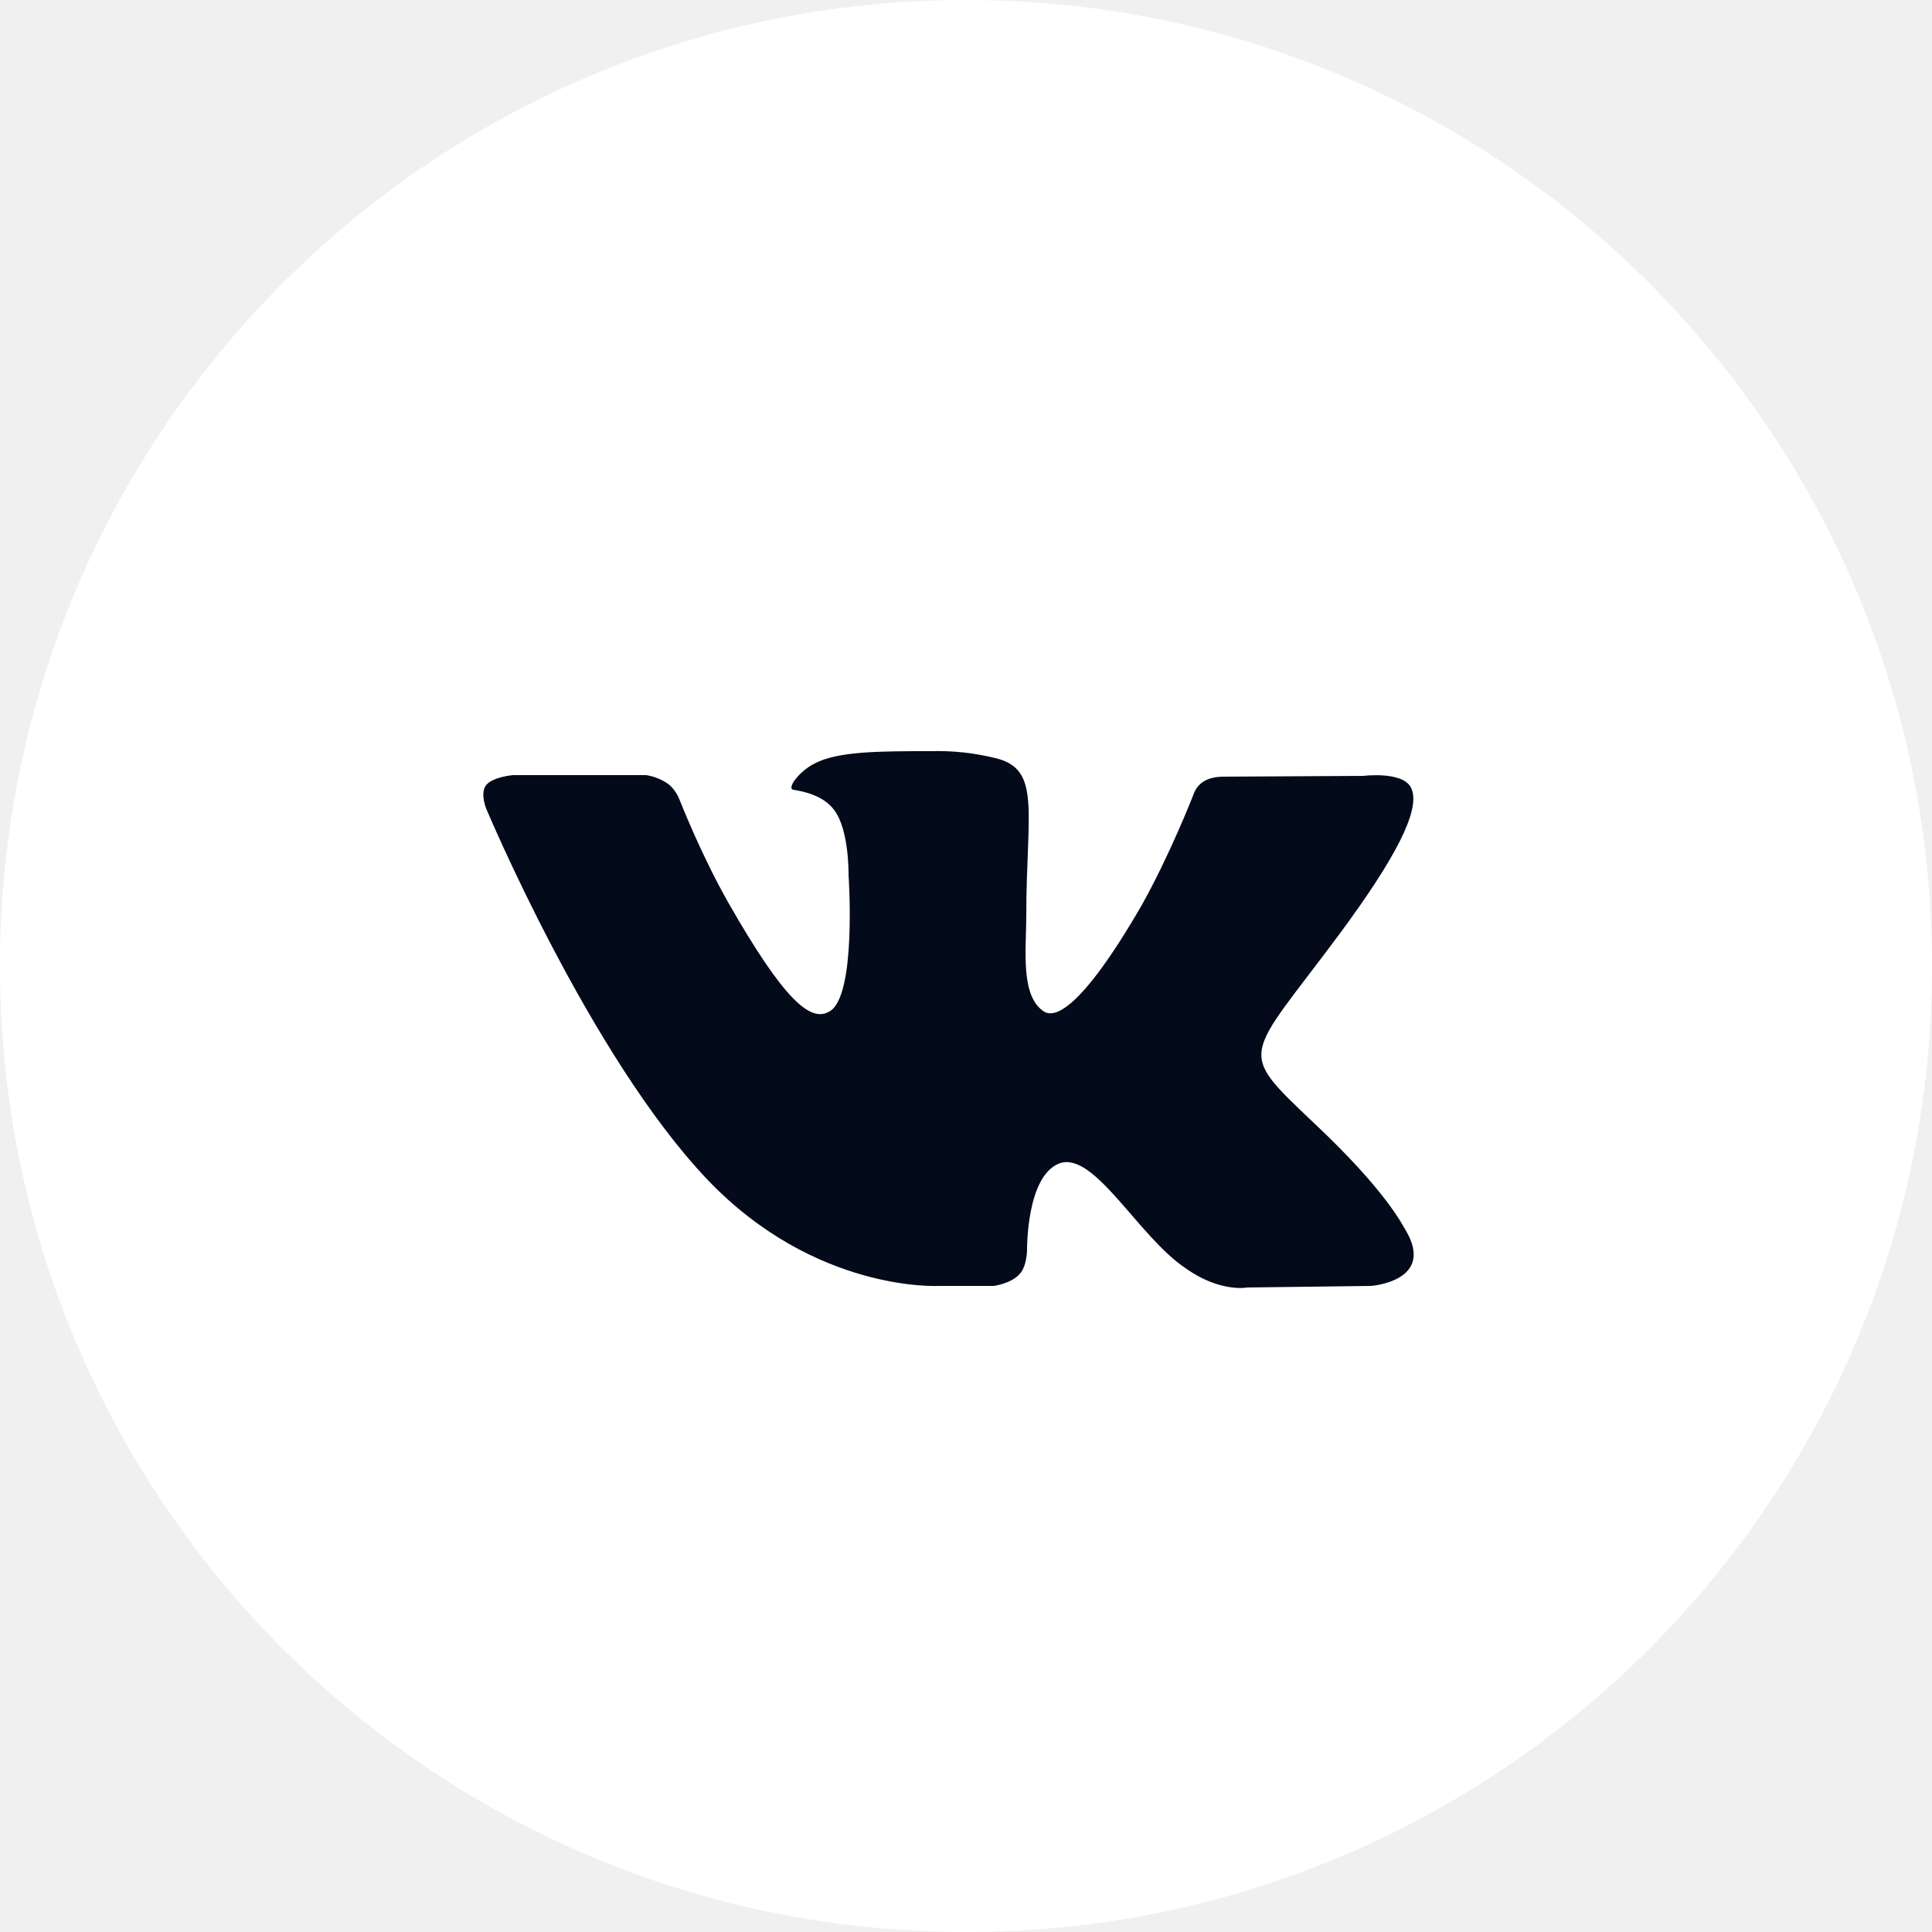
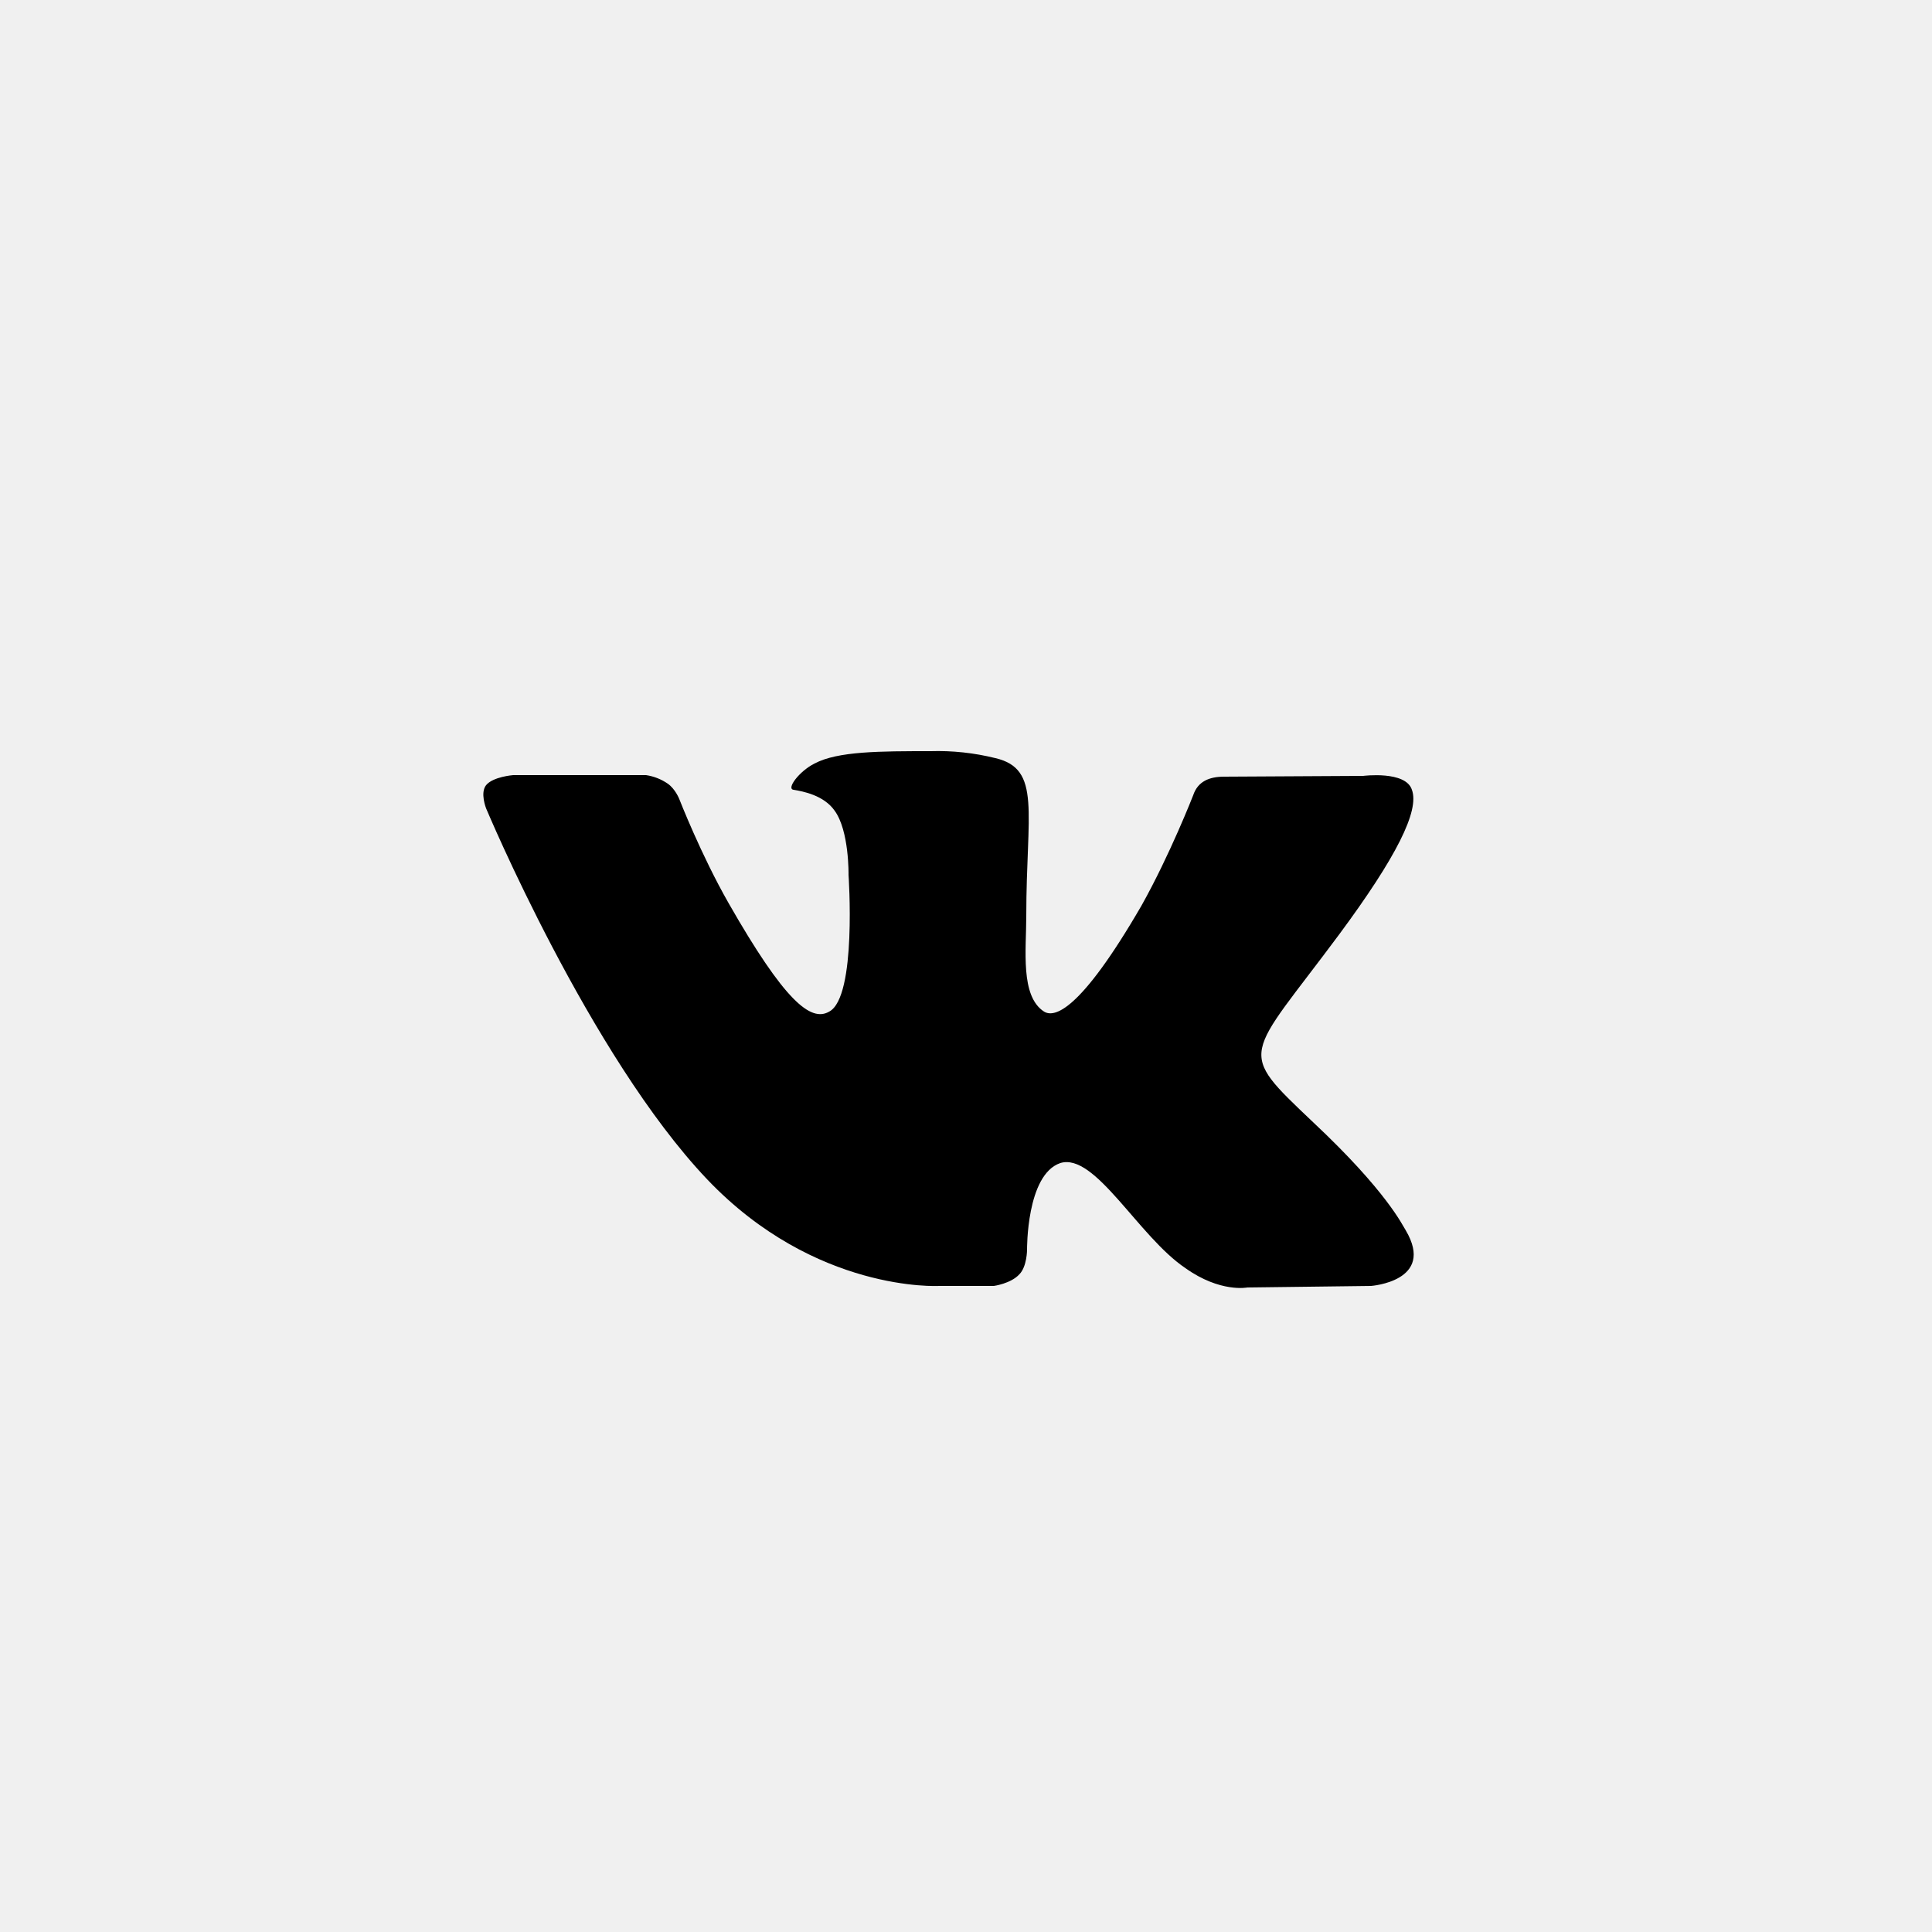
- <svg xmlns="http://www.w3.org/2000/svg" viewBox="0 0 25 25" fill="none">
-   <path d="M12.5 0a12.5 12.5 0 1 0 0 25 12.5 12.5 0 0 0 0-25Z" fill="#fff" />
-   <path d="M13.72 15.05c.45-.14 1.01.95 1.62 1.36.45.32.8.25.8.25l1.6-.02s.84-.06.45-.72c-.04-.06-.24-.5-1.2-1.4-1-.95-.87-.8.34-2.43.74-1 1.04-1.6.94-1.87-.08-.25-.63-.18-.63-.18l-1.8.01c-.19 0-.34.06-.4.24 0 0-.3.77-.67 1.43-.8 1.38-1.13 1.45-1.26 1.37-.31-.2-.23-.8-.23-1.24 0-1.34.2-1.9-.4-2.04a3.1 3.1 0 0 0-.84-.09c-.65 0-1.2 0-1.5.16-.2.1-.37.33-.27.34.12.02.39.07.53.27.19.26.18.83.18.83s.11 1.58-.25 1.77c-.24.14-.58-.14-1.3-1.4-.36-.63-.64-1.35-.64-1.35s-.05-.13-.15-.2a.67.67 0 0 0-.28-.11h-1.72s-.26.02-.35.13c-.08.1 0 .3 0 .3s1.34 3.2 2.86 4.8c1.4 1.47 3 1.38 3 1.38h.71s.22-.03.33-.15c.1-.1.1-.32.1-.32s-.01-.97.43-1.12Z" fill="#030A1A" />
+ <svg xmlns="http://www.w3.org/2000/svg" viewBox="0 0 25 25">
+   <path d="M13.72 15.05c.45-.14 1.01.95 1.62 1.36.45.32.8.25.8.25l1.6-.02s.84-.06.45-.72c-.04-.06-.24-.5-1.2-1.4-1-.95-.87-.8.34-2.43.74-1 1.04-1.6.94-1.87-.08-.25-.63-.18-.63-.18l-1.8.01c-.19 0-.34.06-.4.24 0 0-.3.77-.67 1.43-.8 1.38-1.13 1.45-1.26 1.37-.31-.2-.23-.8-.23-1.24 0-1.34.2-1.9-.4-2.04a3.1 3.1 0 0 0-.84-.09c-.65 0-1.2 0-1.5.16-.2.1-.37.33-.27.34.12.02.39.07.53.27.19.26.18.83.18.83s.11 1.58-.25 1.77c-.24.14-.58-.14-1.3-1.4-.36-.63-.64-1.35-.64-1.35s-.05-.13-.15-.2a.67.67 0 0 0-.28-.11h-1.72s-.26.02-.35.13c-.08.1 0 .3 0 .3s1.34 3.2 2.86 4.8c1.4 1.47 3 1.38 3 1.38h.71s.22-.03.33-.15c.1-.1.1-.32.1-.32s-.01-.97.43-1.12Z" />
</svg>
